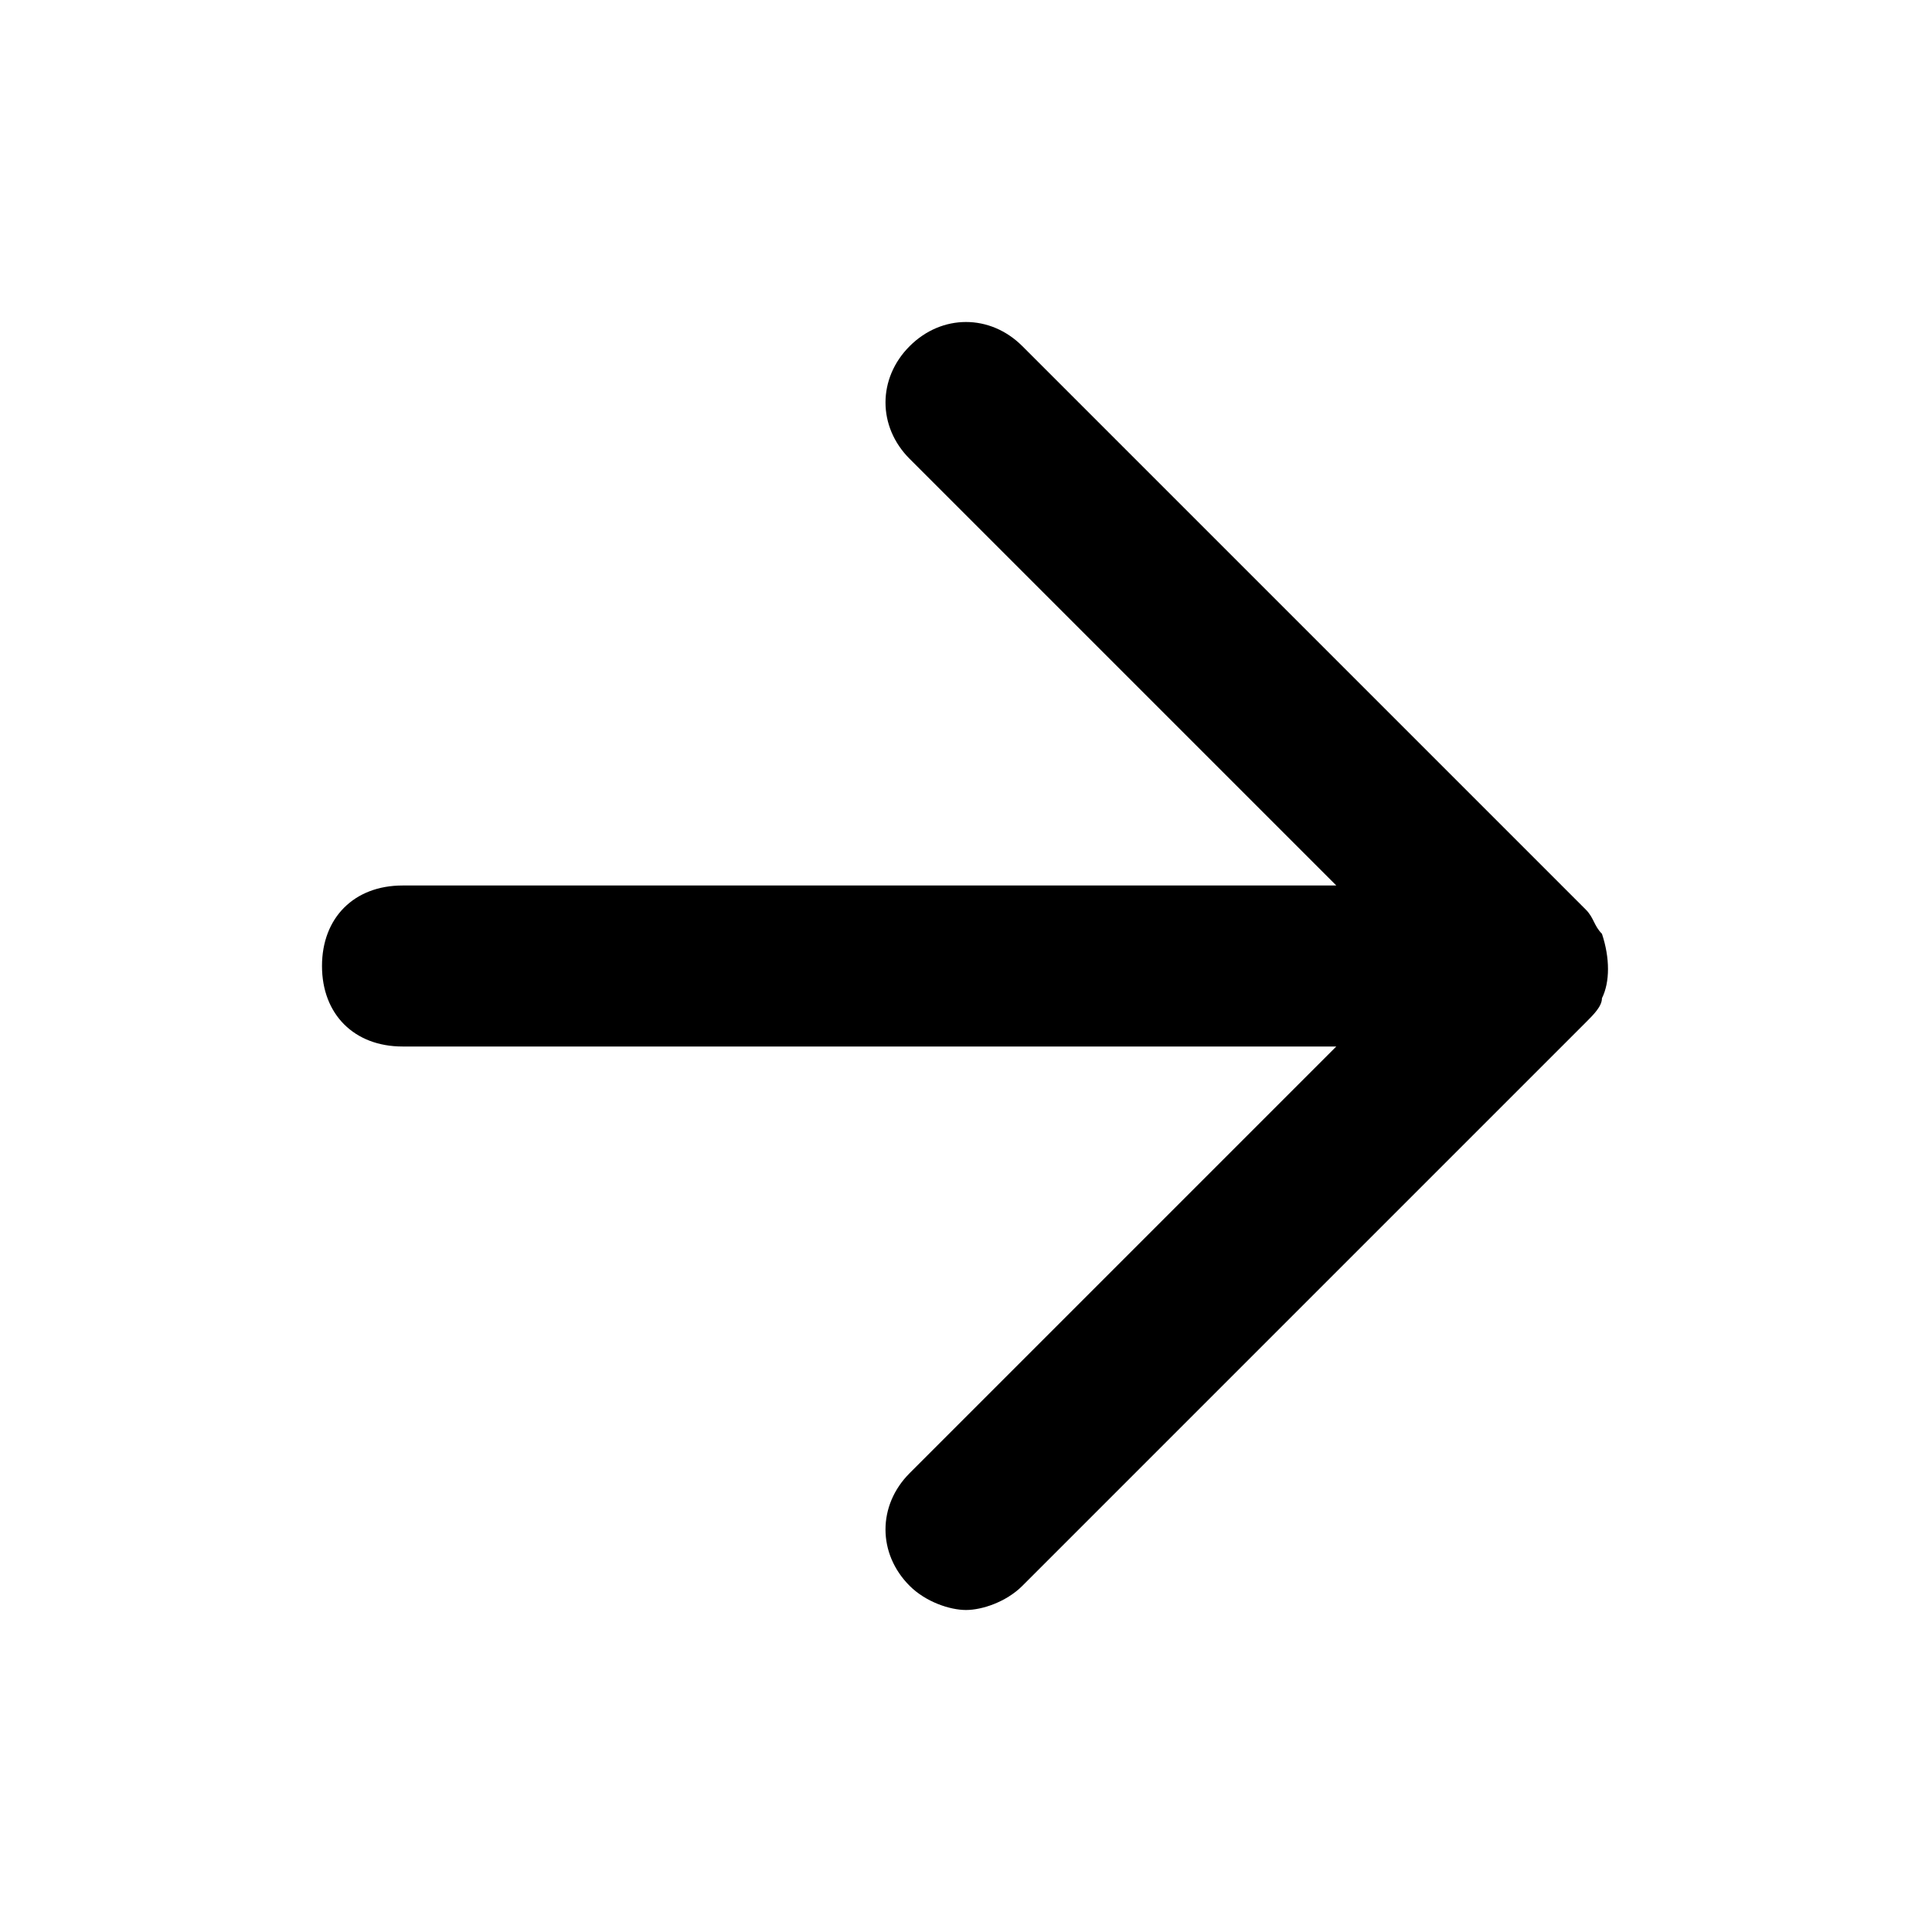
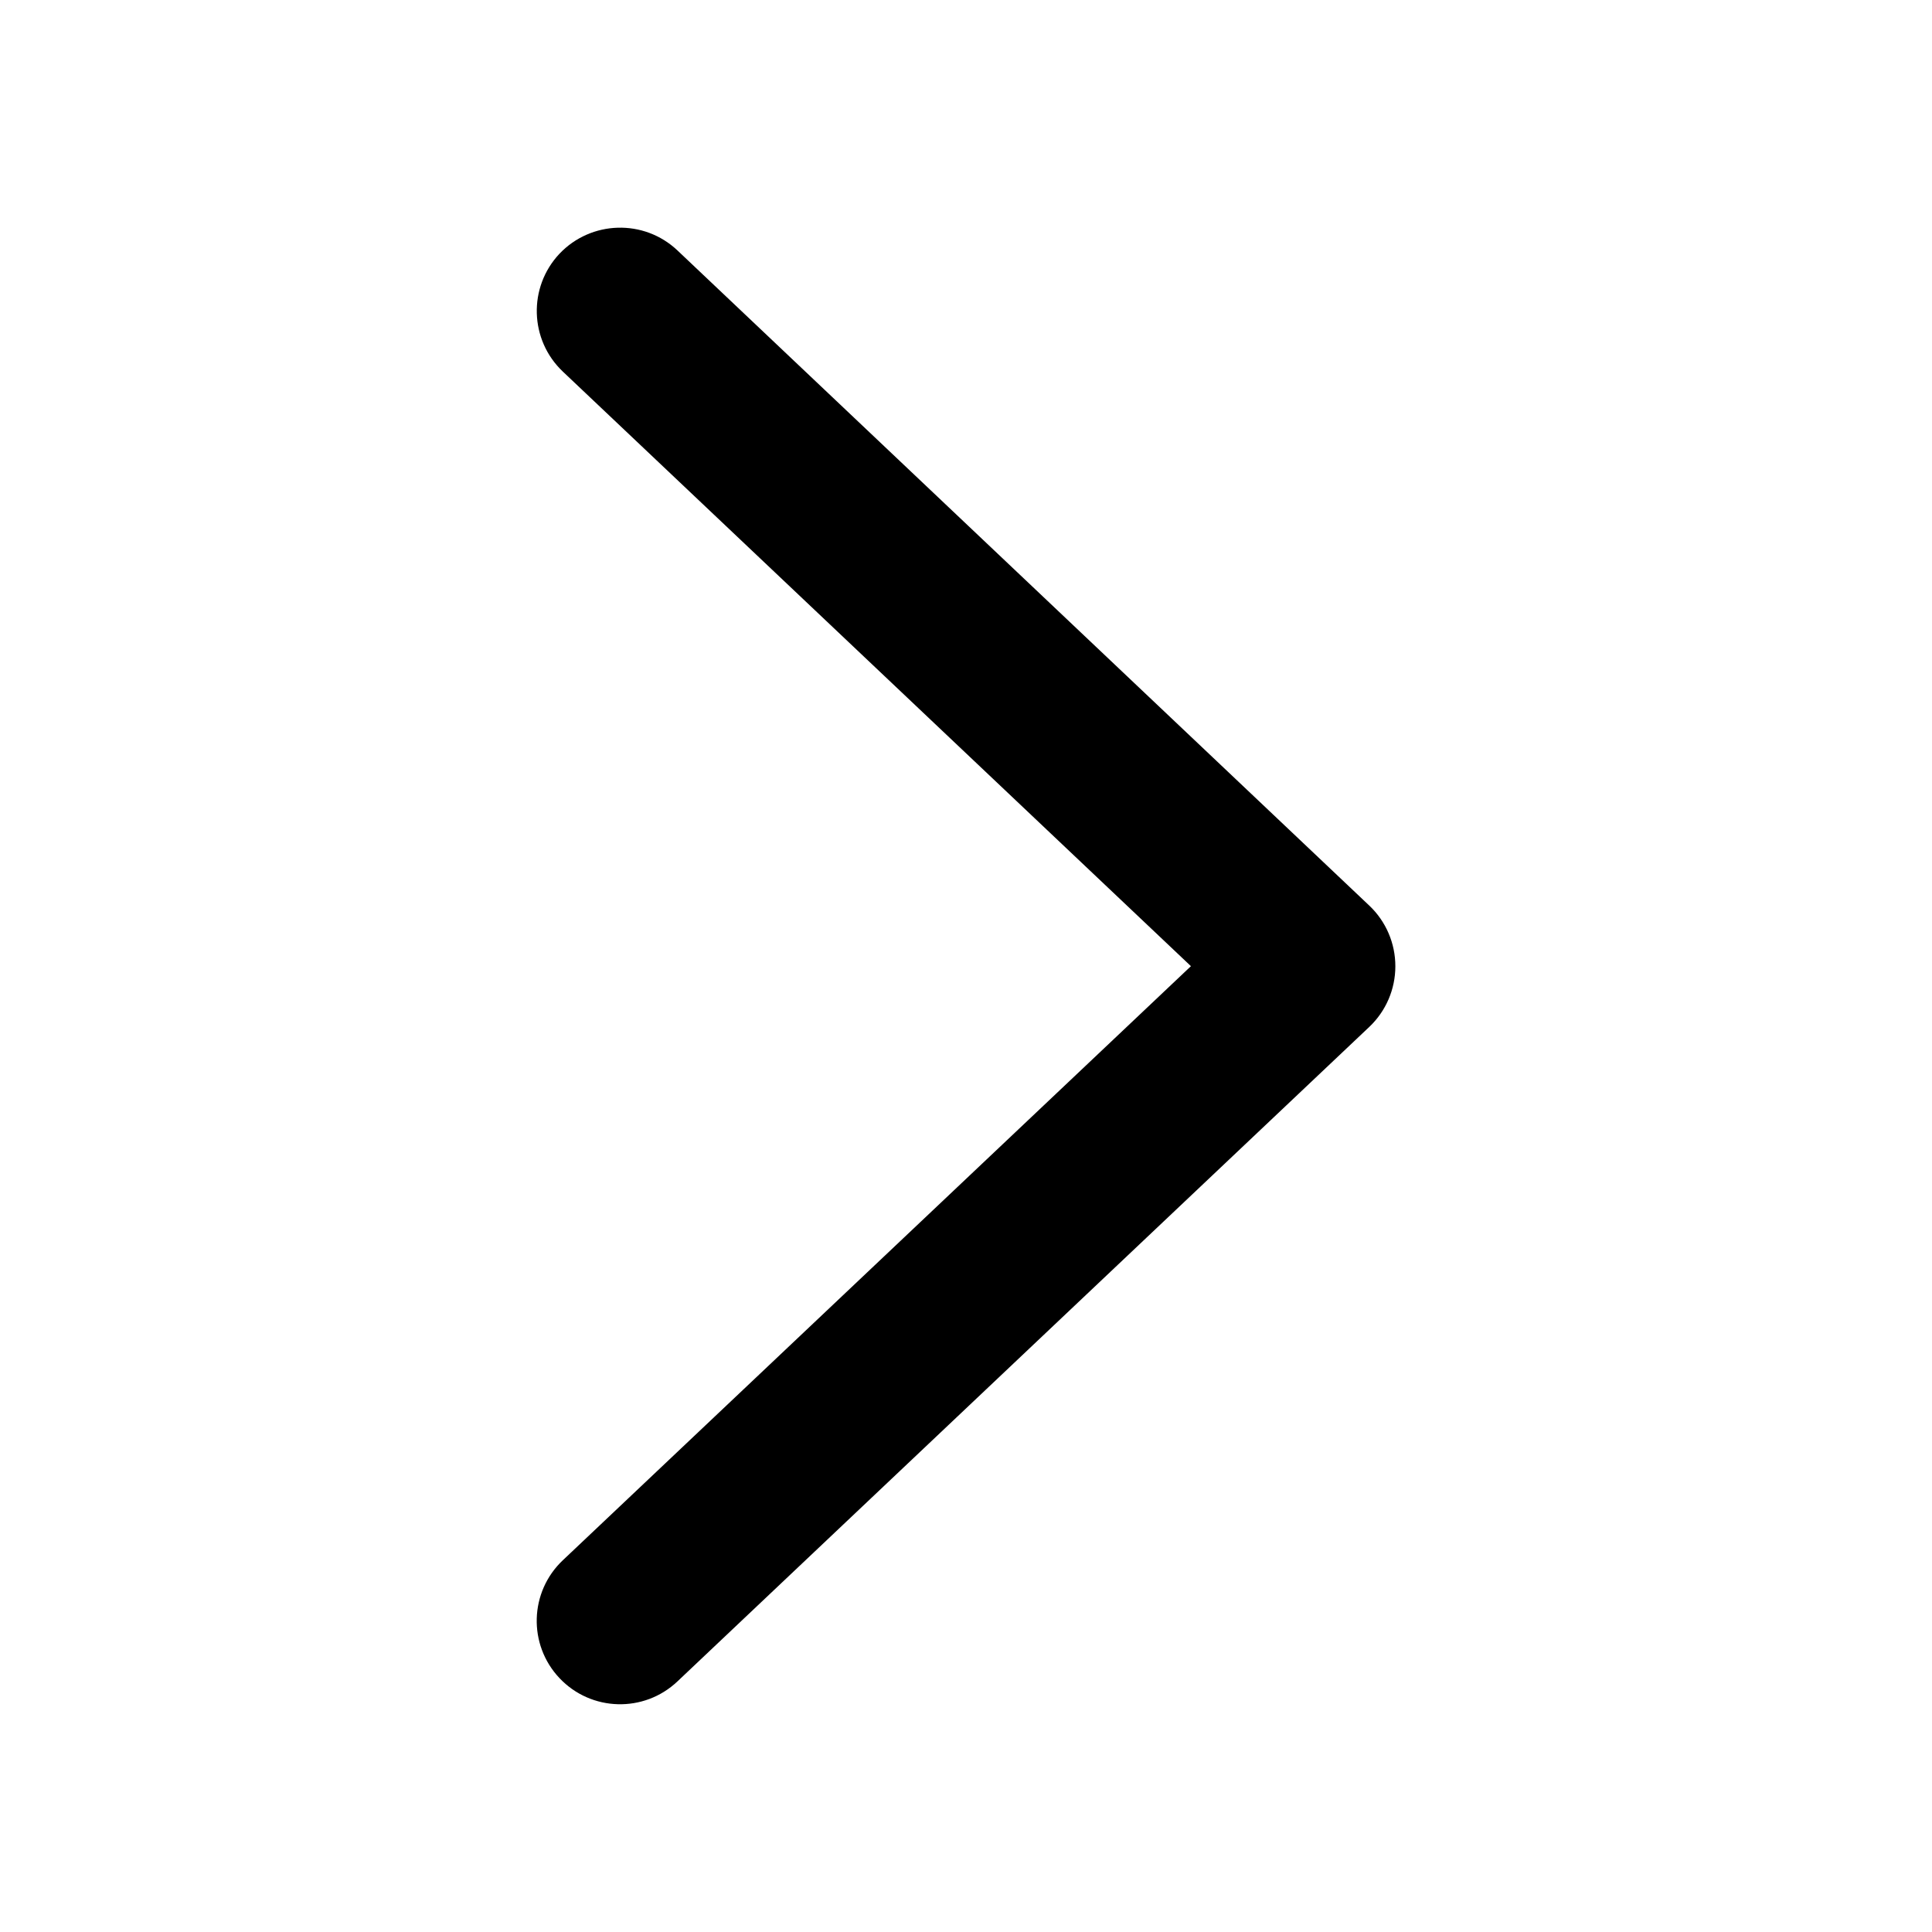
- <svg xmlns="http://www.w3.org/2000/svg" t="1621392562360" class="icon" viewBox="0 0 1024 1024" version="1.1" p-id="11776" width="120" height="120">
+ <svg xmlns="http://www.w3.org/2000/svg" t="1621739679507" class="icon" viewBox="0 0 1024 1024" version="1.1" p-id="142013" width="200" height="200">
  <defs>
    <style type="text/css" />
  </defs>
-   <path fill="#000" d="M849.067 529.067c4.267-8.533 4.267-21.333 0-34.133-4.267-4.267-4.267-8.533-8.533-12.8l-298.667-298.667c-17.067-17.067-42.667-17.067-59.733 0s-17.067 42.667 0 59.733l226.133 226.133H213.333c-25.6 0-42.667 17.067-42.667 42.667s17.067 42.667 42.667 42.667h494.933l-226.133 226.133c-17.067 17.067-17.067 42.667 0 59.733 8.533 8.533 21.333 12.8 29.867 12.8s21.333-4.267 29.867-12.8l298.667-298.667c4.267-4.267 8.533-8.533 8.533-12.8z" p-id="11777" />
+   <path d="M739.563 512.177a44.187 44.187 0 0 1-13.786 32.08l-366.751 346.956a44.187 44.187 0 0 1-60.713-64.248l332.904-314.876-332.904-315.141a44.275 44.275 0 0 1-1.767-62.48c16.791-17.675 44.806-18.47 62.48-1.767l366.751 347.309a44.187 44.187 0 0 1 13.786 32.168z" fill="#000" p-id="142014" />
</svg>
